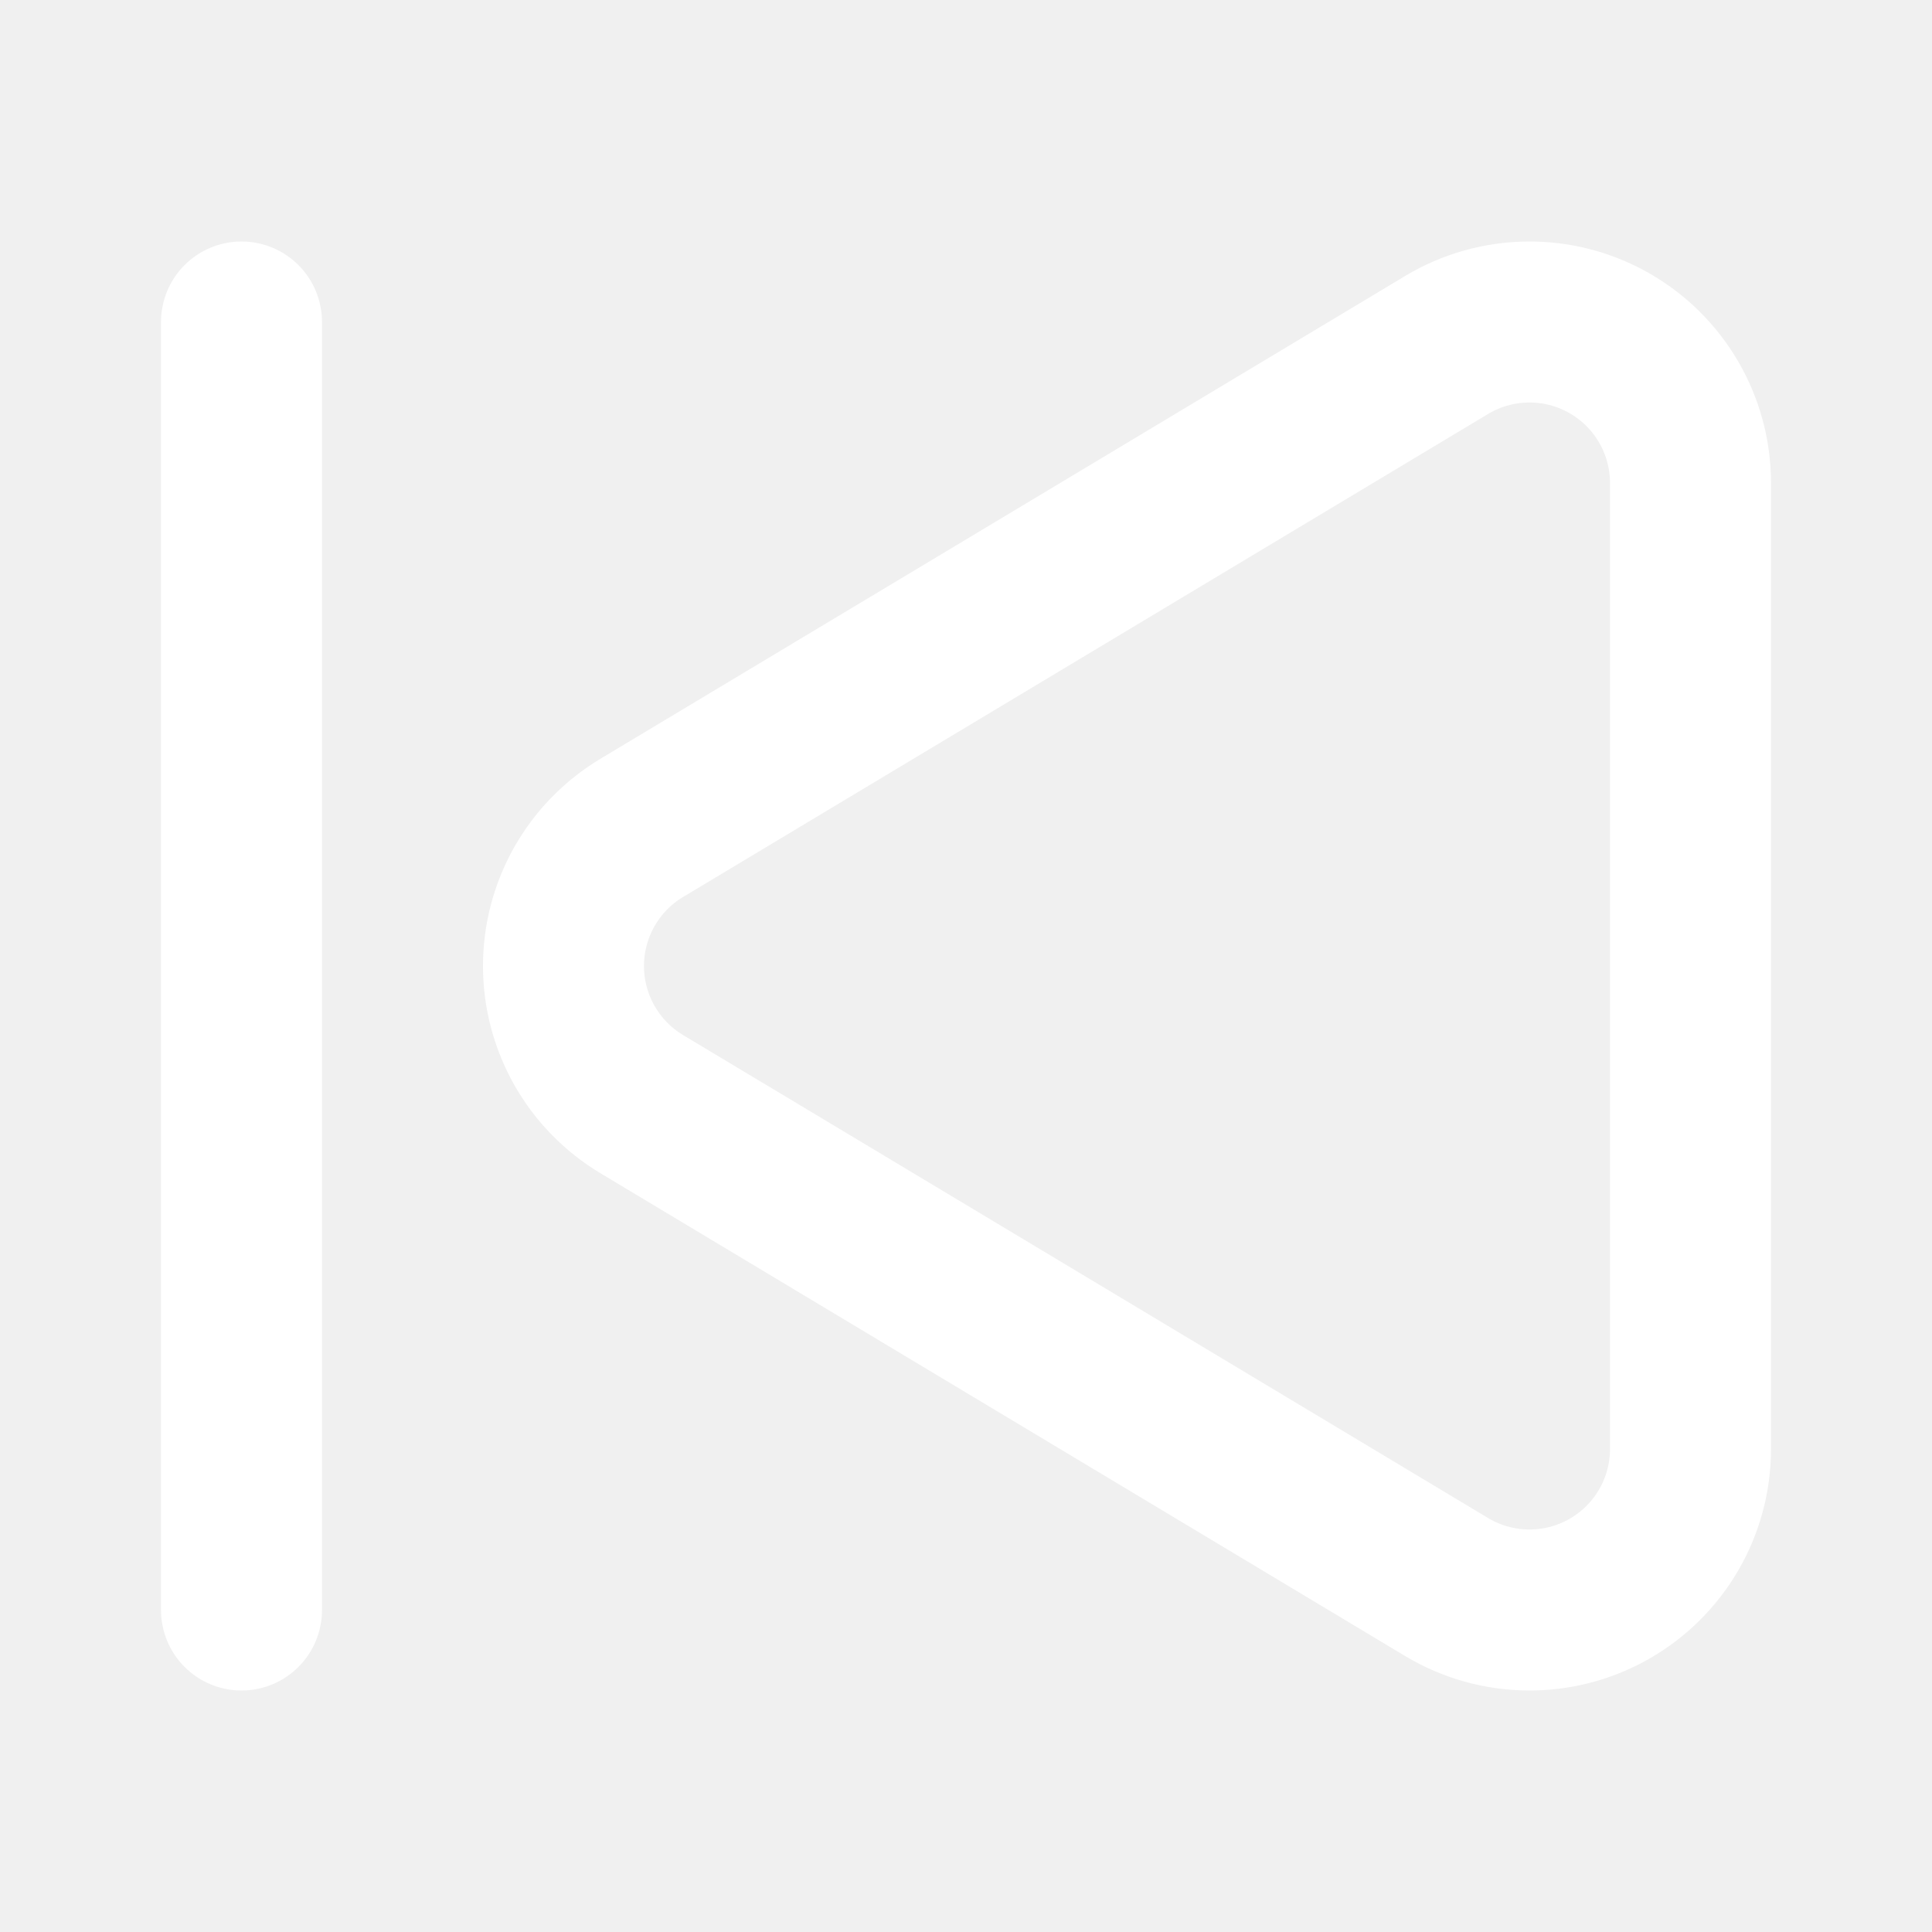
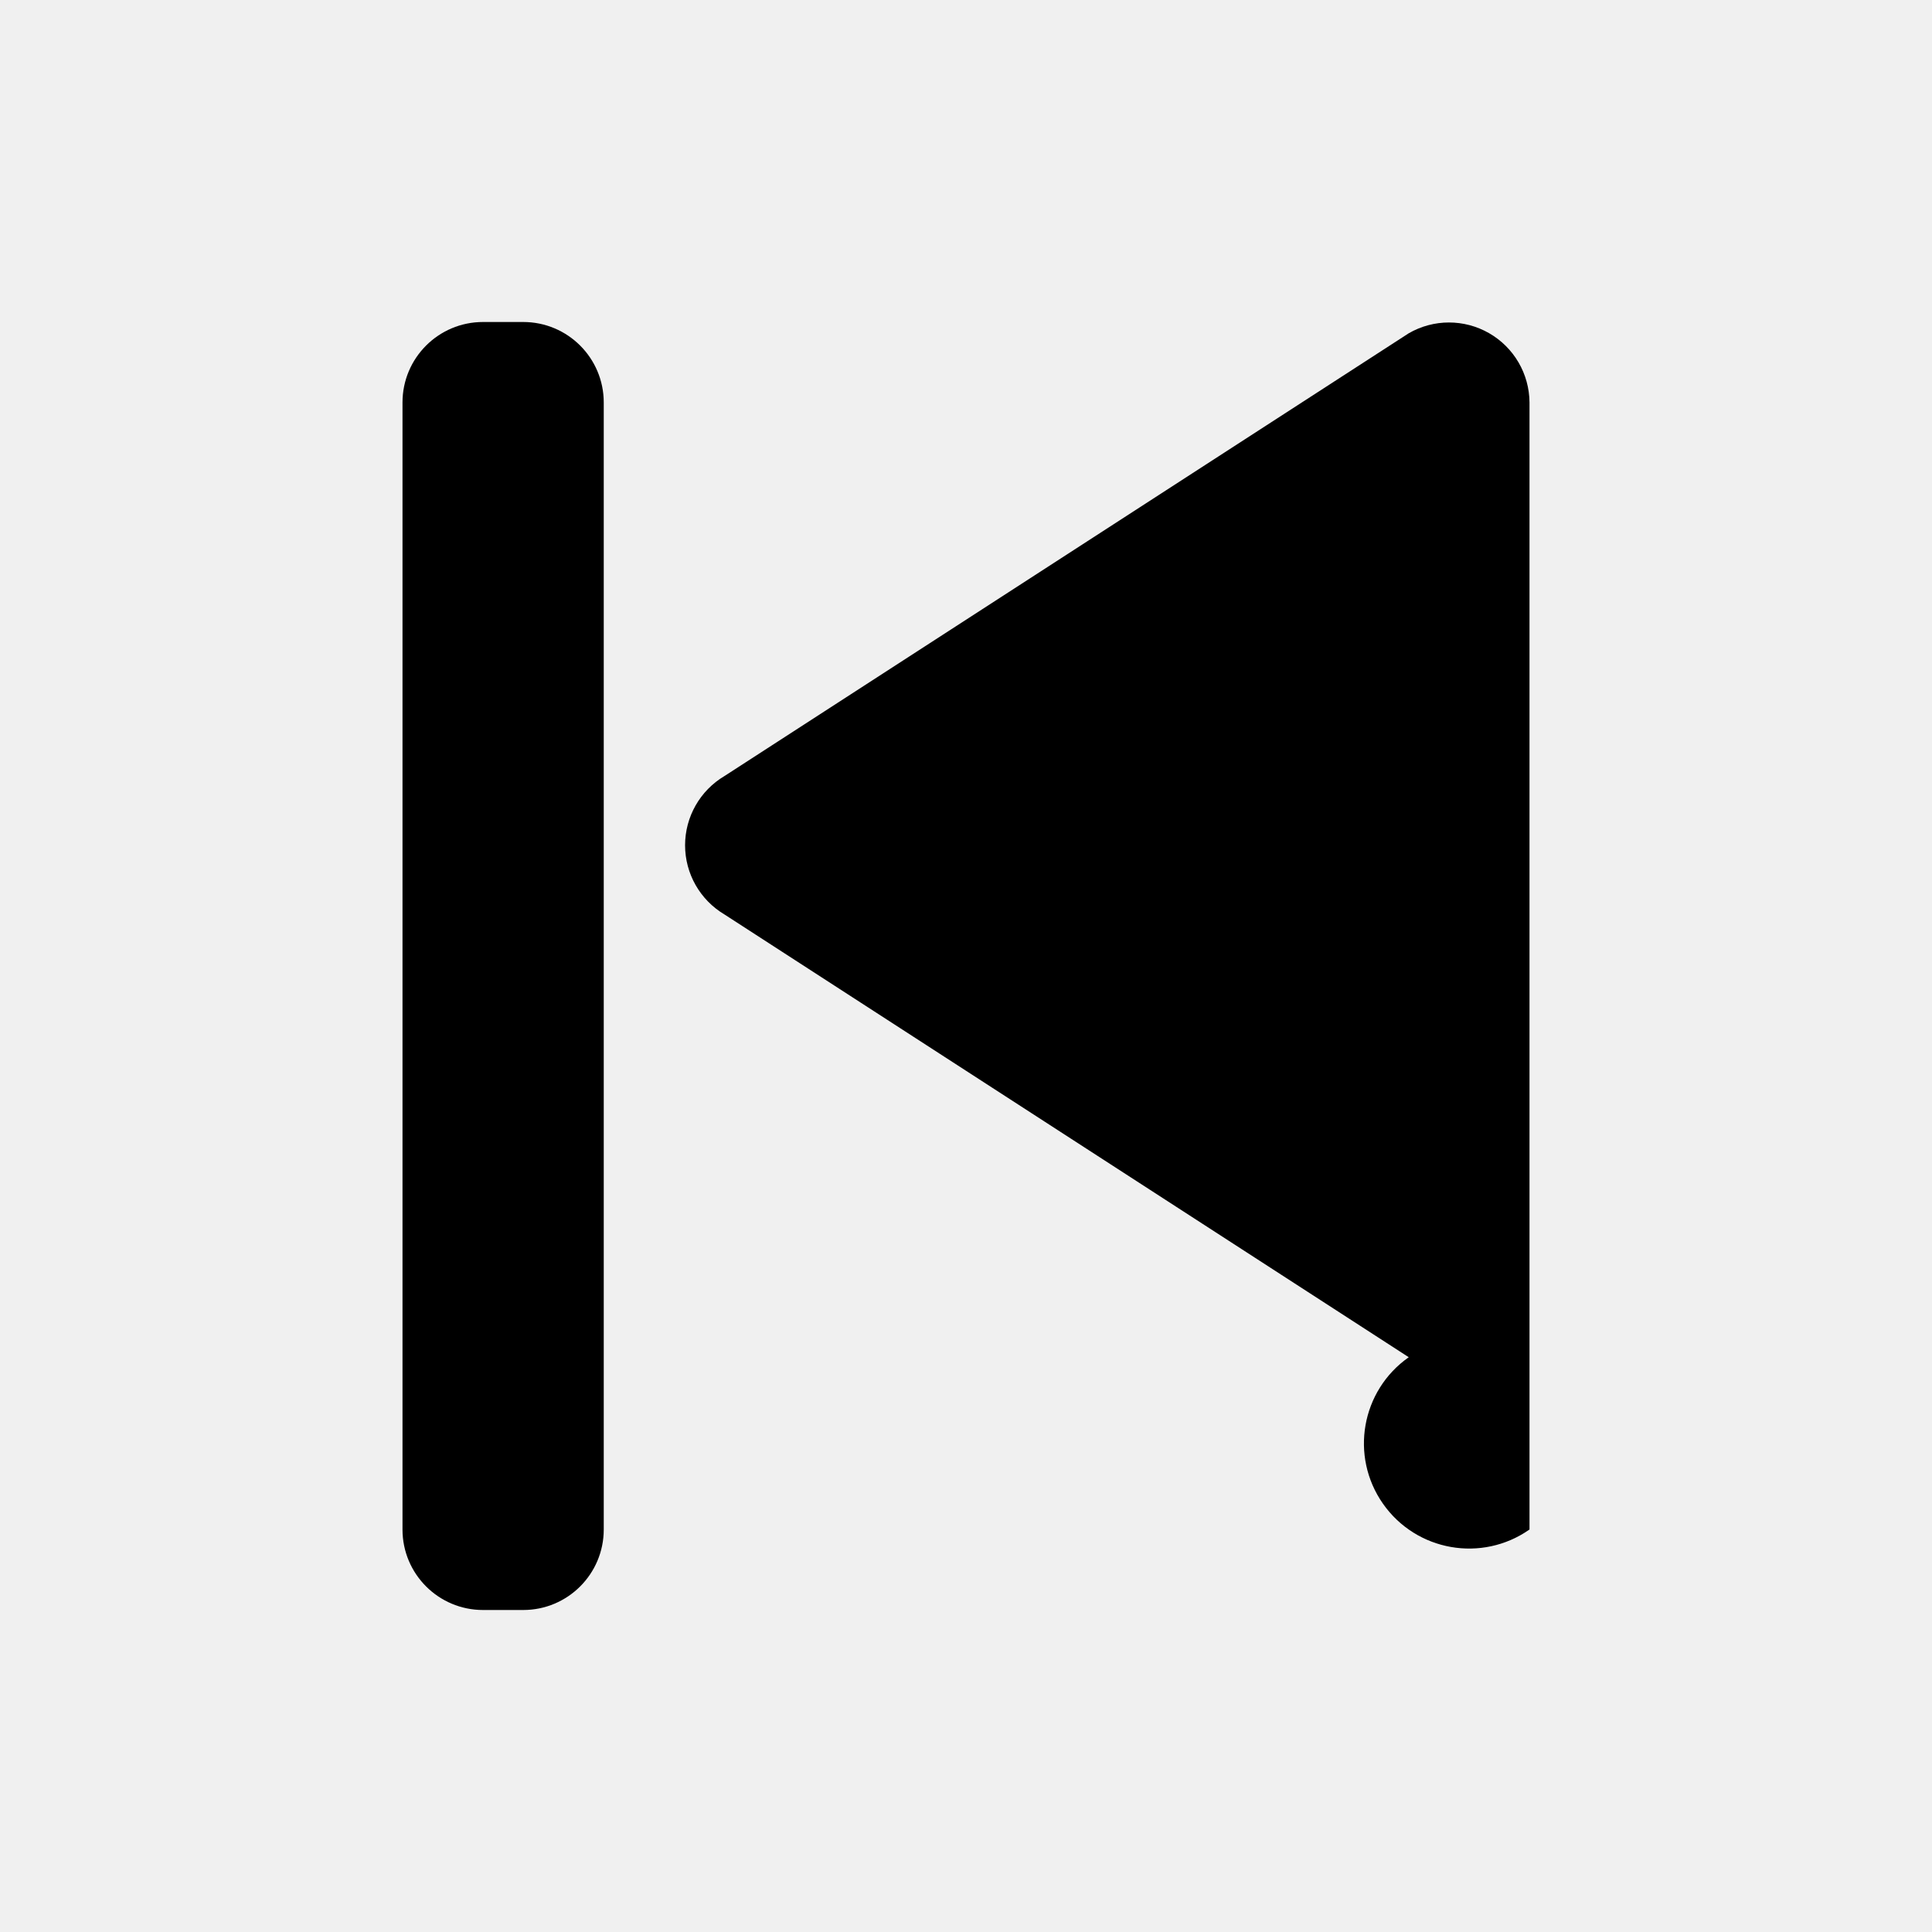
- <svg xmlns="http://www.w3.org/2000/svg" viewBox="0 0 24 24" fill="none" stroke="#fff" stroke-width="2" stroke-linecap="round" stroke-linejoin="round">
-   <path d="M17.971 4.285A2 2 0 0 1 21 6v12a2 2 0 0 1-3.029 1.715l-9.997-5.998a2 2 0 0 1-.003-3.432z" />
-   <path d="M3 20V4" />
+ <svg xmlns="http://www.w3.org/2000/svg" viewBox="0 0 24 24" fill="currentColor">
+   <path d="M19 19V5a1 1 0 0 0-1.5-.86l-8.5 5.5a1 1 0 0 0 0 1.72l8.5 5.5A1 1 0 0 0 19 19z" />
+   <rect x="5" y="4" width="2.5" height="16" rx="1" />
</svg>
